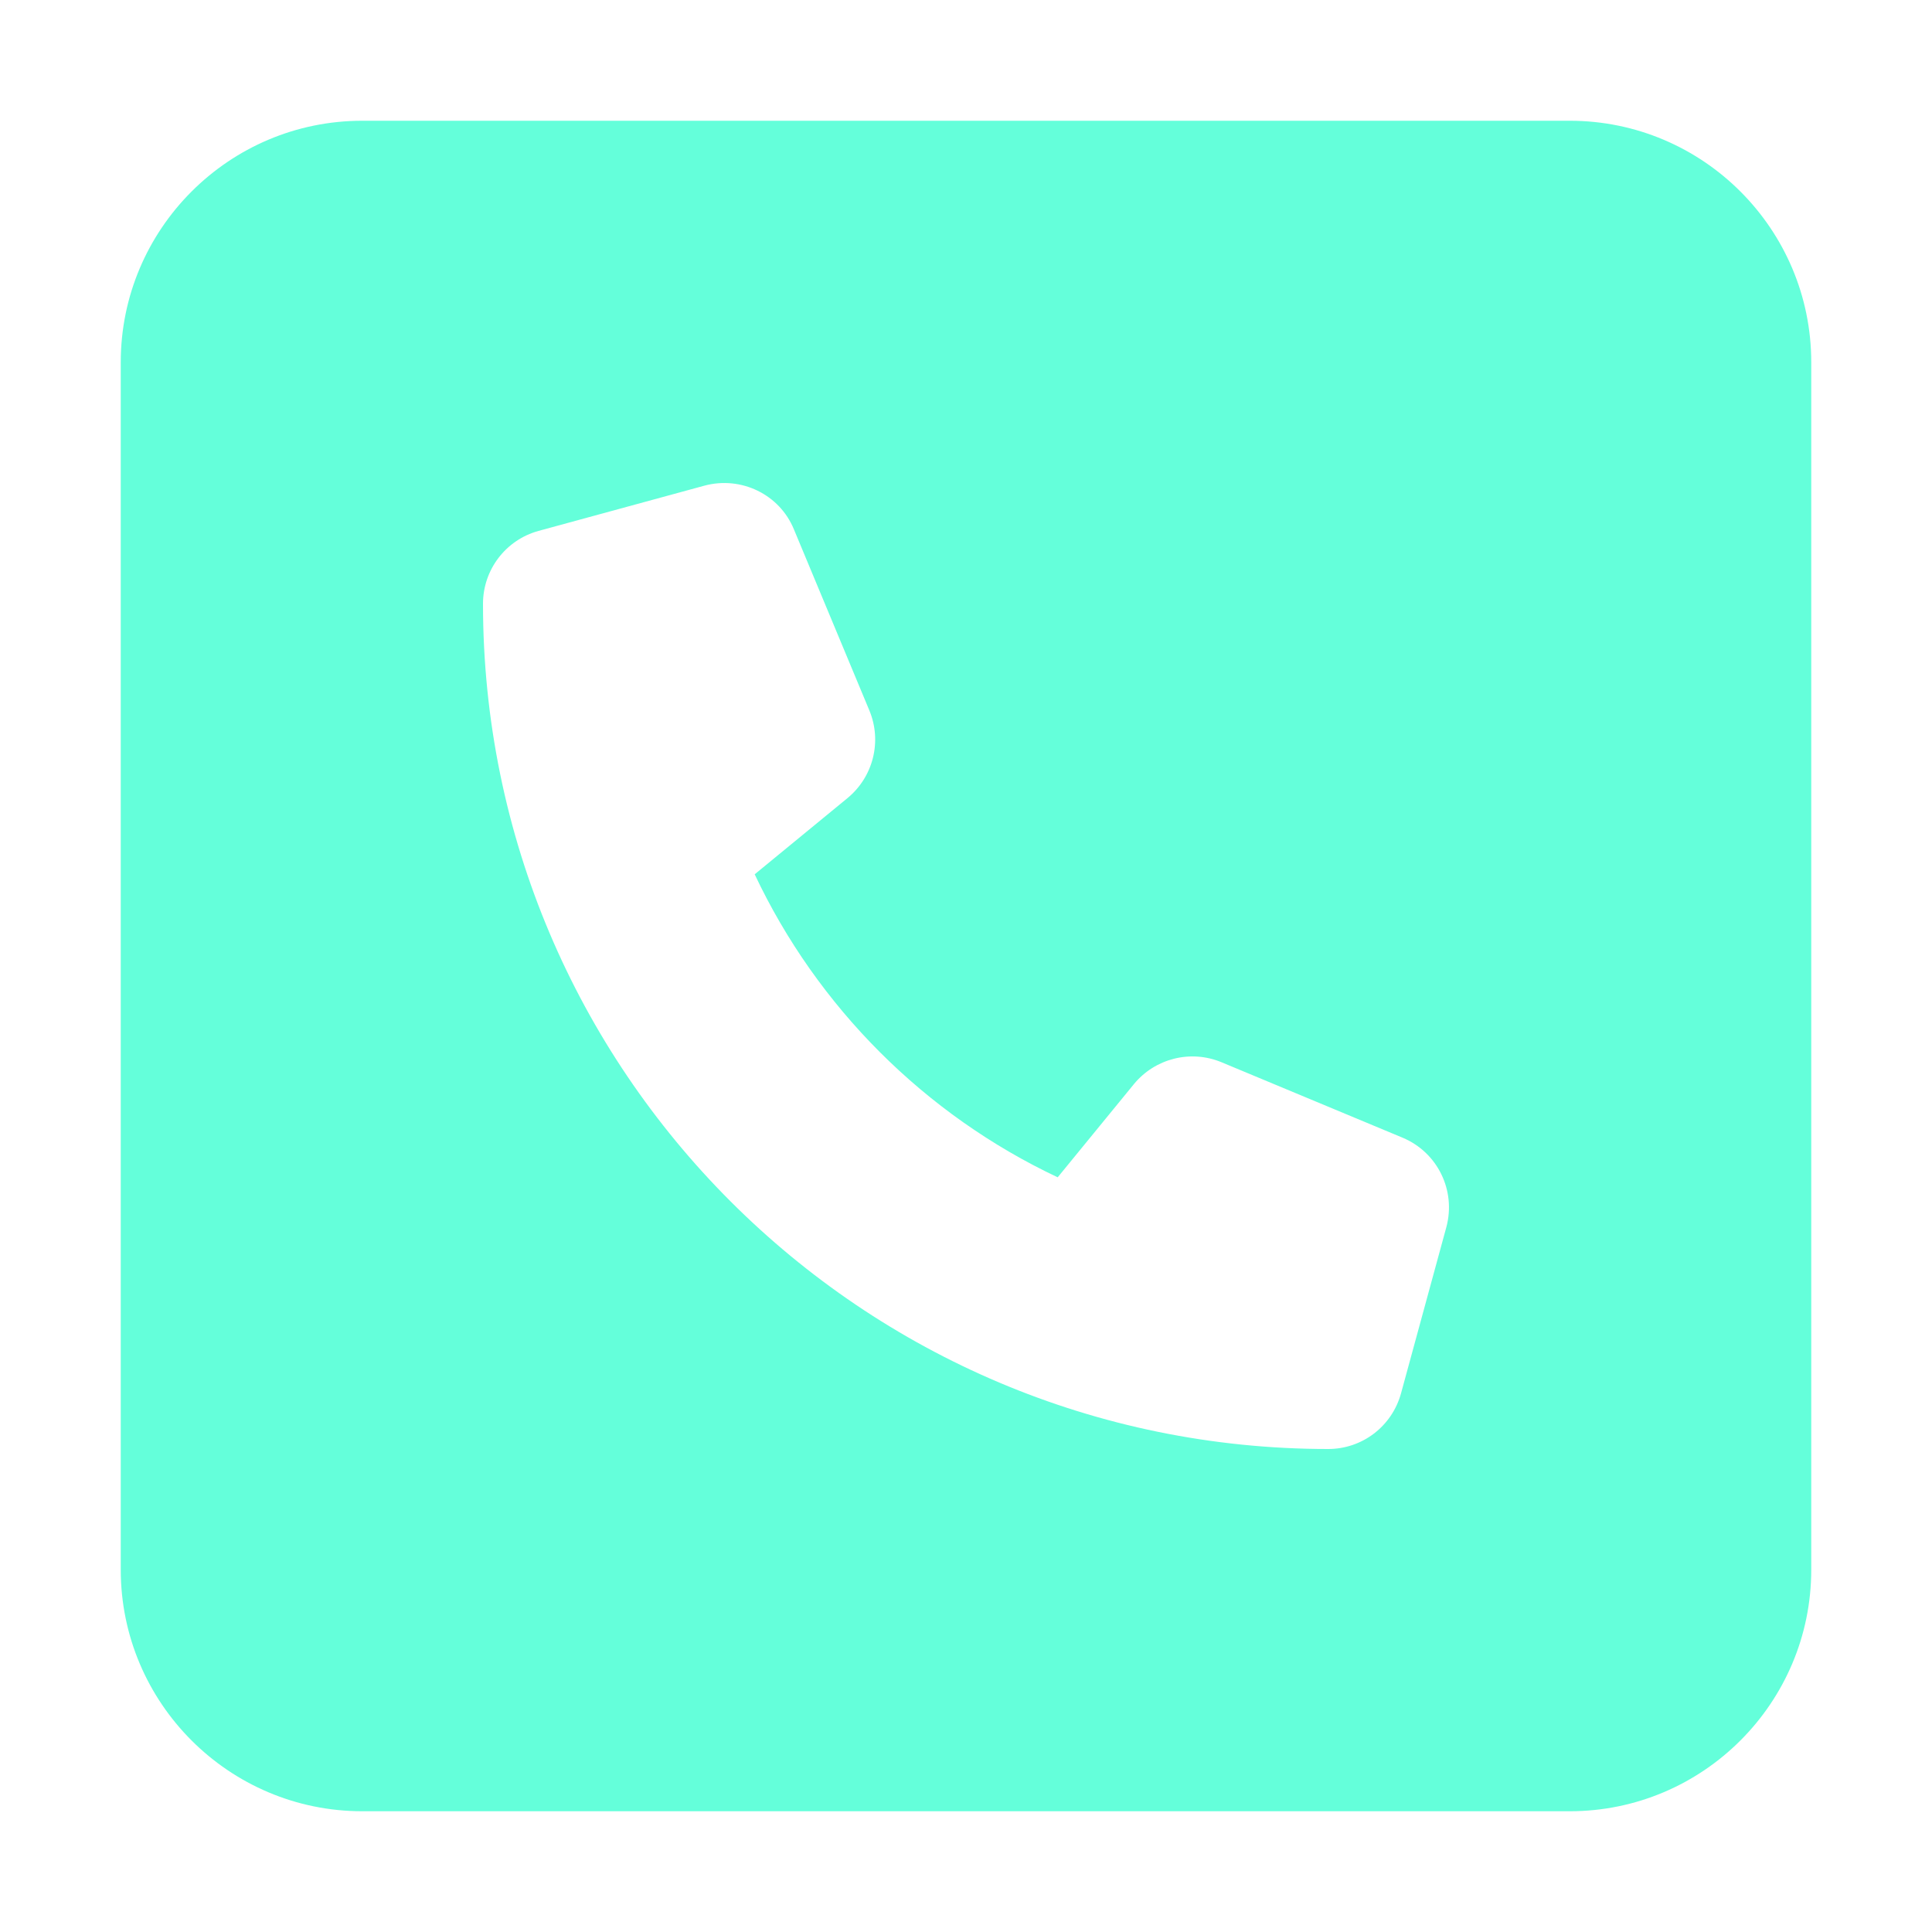
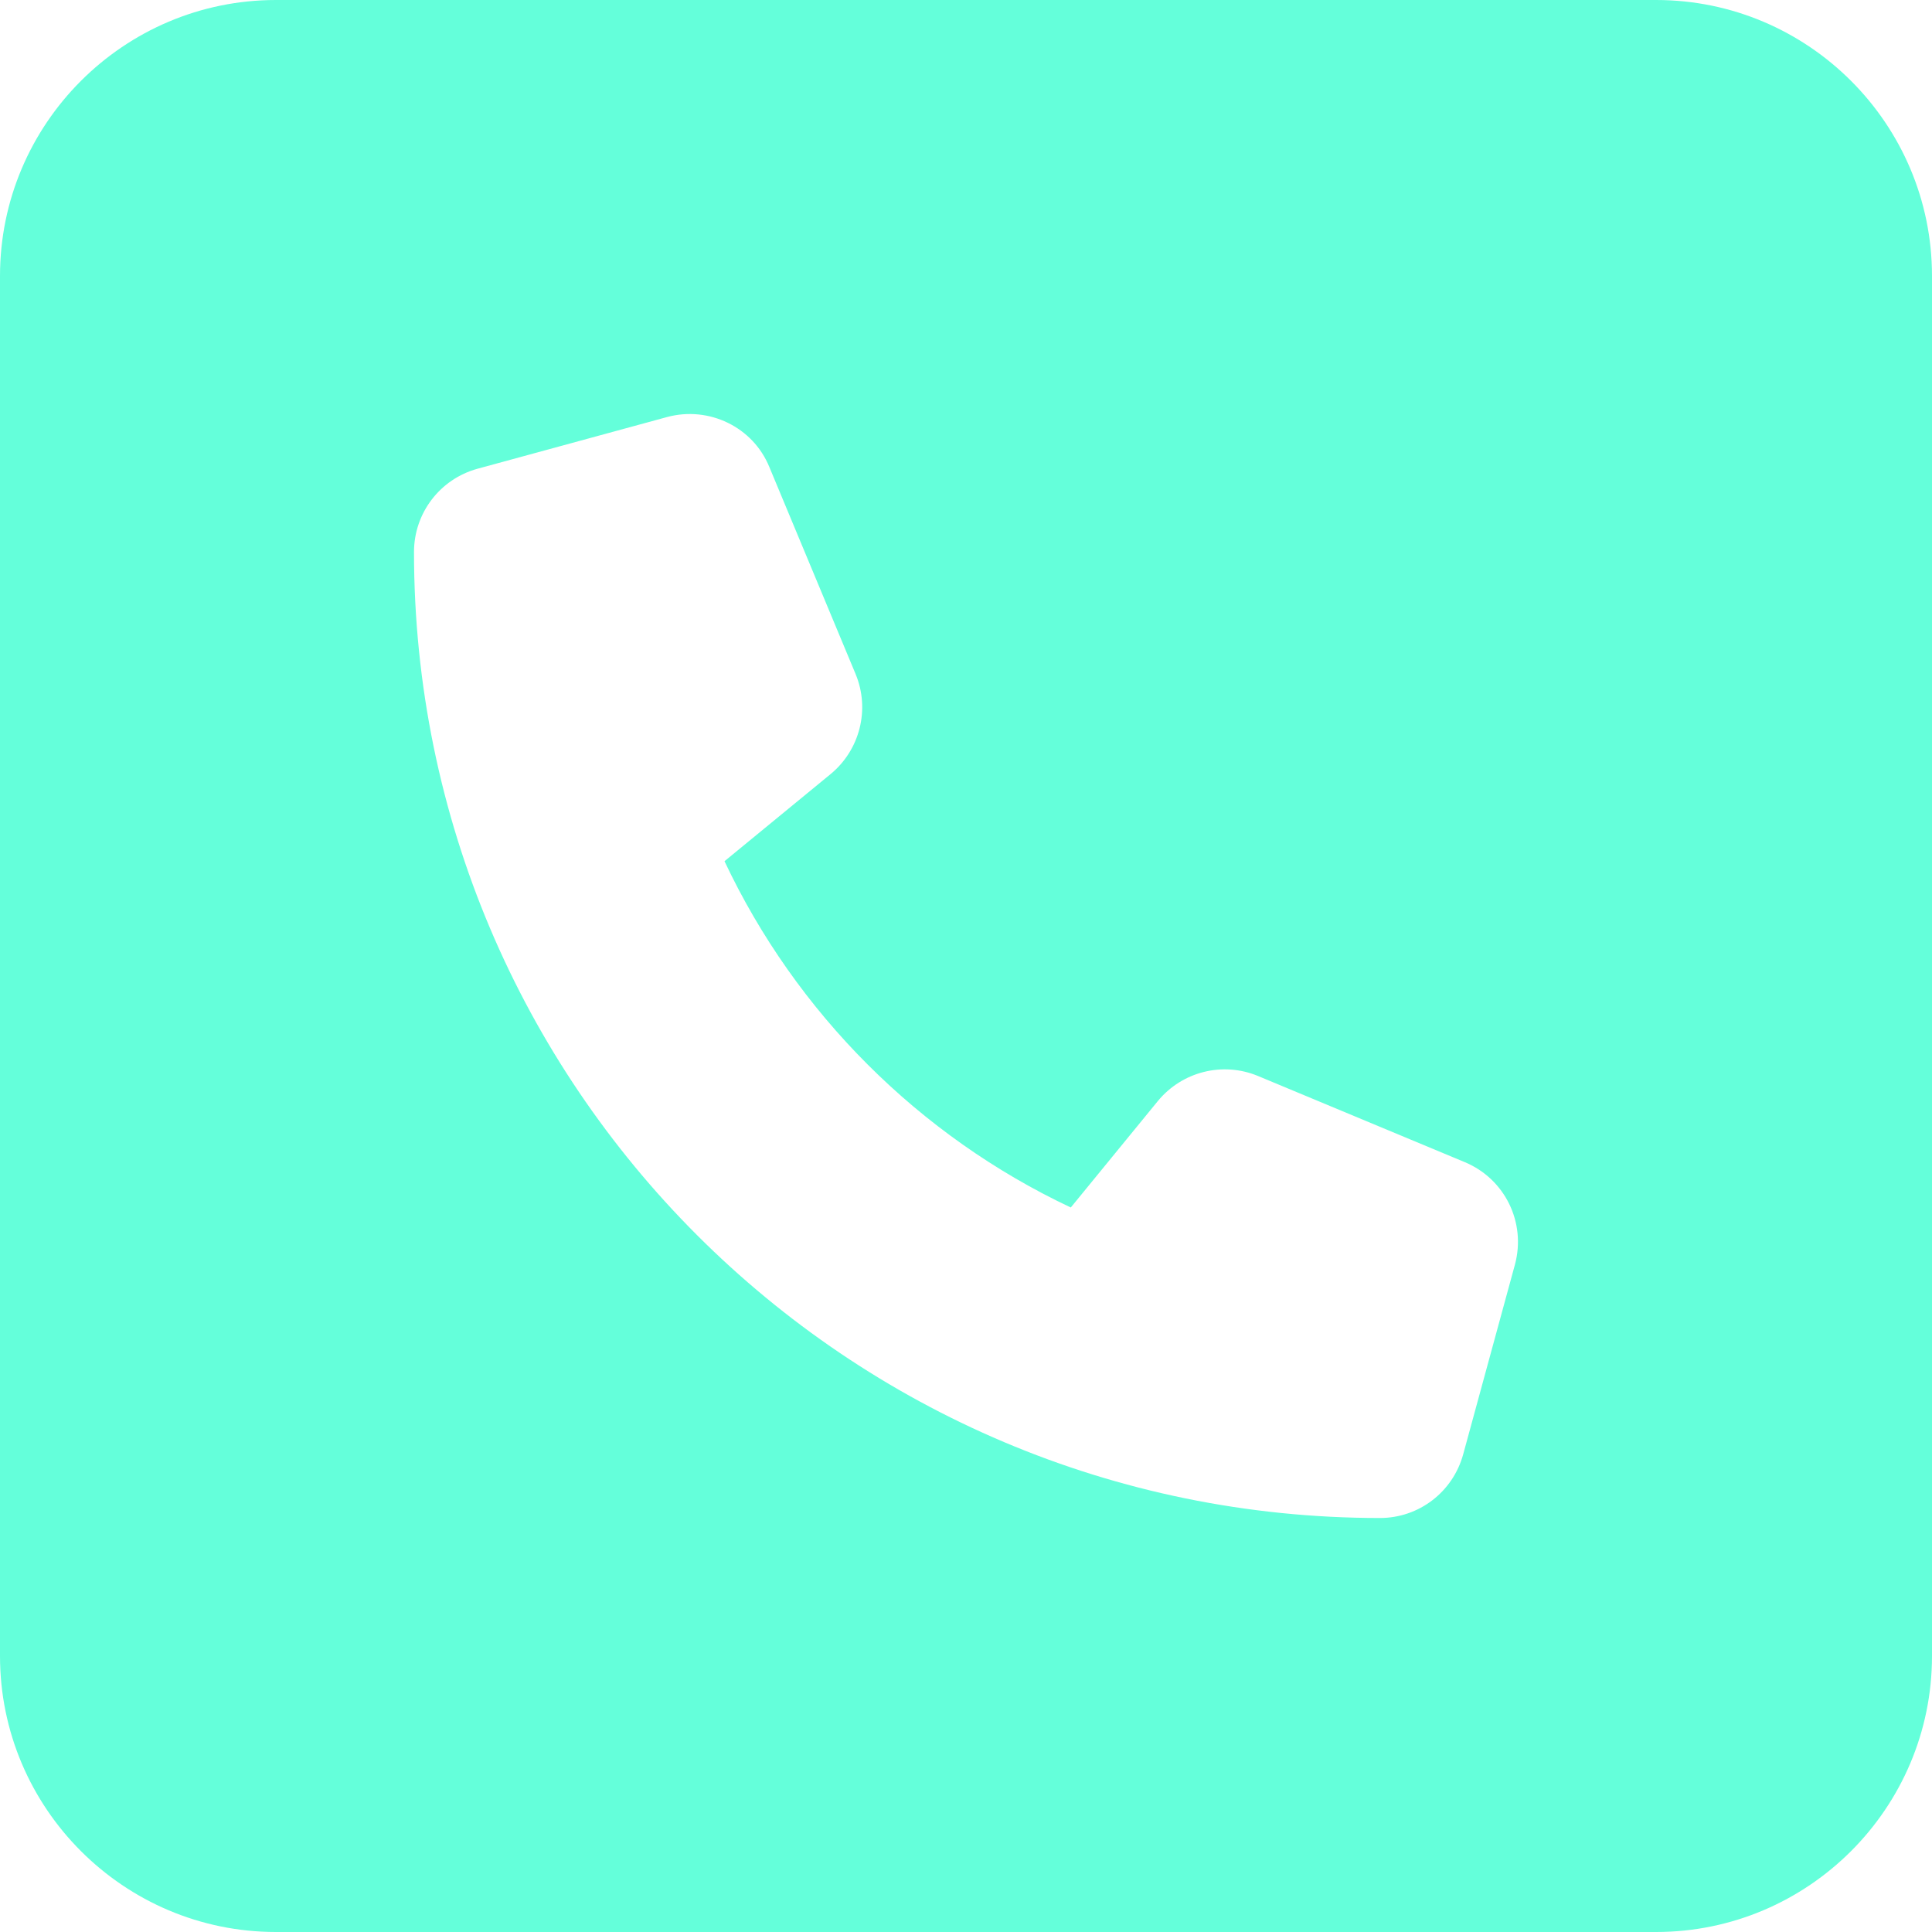
- <svg xmlns="http://www.w3.org/2000/svg" class="icon" viewBox="0 0 448 512" width="400" height="400" style="fill: #64ffda;">
+ <svg xmlns="http://www.w3.org/2000/svg" class="icon" viewBox="0 32 448 448" width="400" height="400" style="fill: #64ffda;">
  <path d="M64 32C28.7 32 0 60.7 0 96V416c0 35.3 28.7 64 64 64H384c35.3 0 64-28.7 64-64V96c0-35.3-28.7-64-64-64H64zm90.7 96.7c9.7-2.6 19.9 2.3 23.7 11.6l20 48c3.4 8.2 1 17.6-5.8 23.2L168 231.7c16.6 35.2 45.1 63.7 80.3 80.3l20.2-24.7c5.6-6.8 15-9.2 23.2-5.8l48 20c9.3 3.9 14.2 14 11.6 23.7l-12 44C336.9 378 329 384 320 384C196.3 384 96 283.7 96 160c0-9 6-16.9 14.7-19.3l44-12z" />
</svg>
